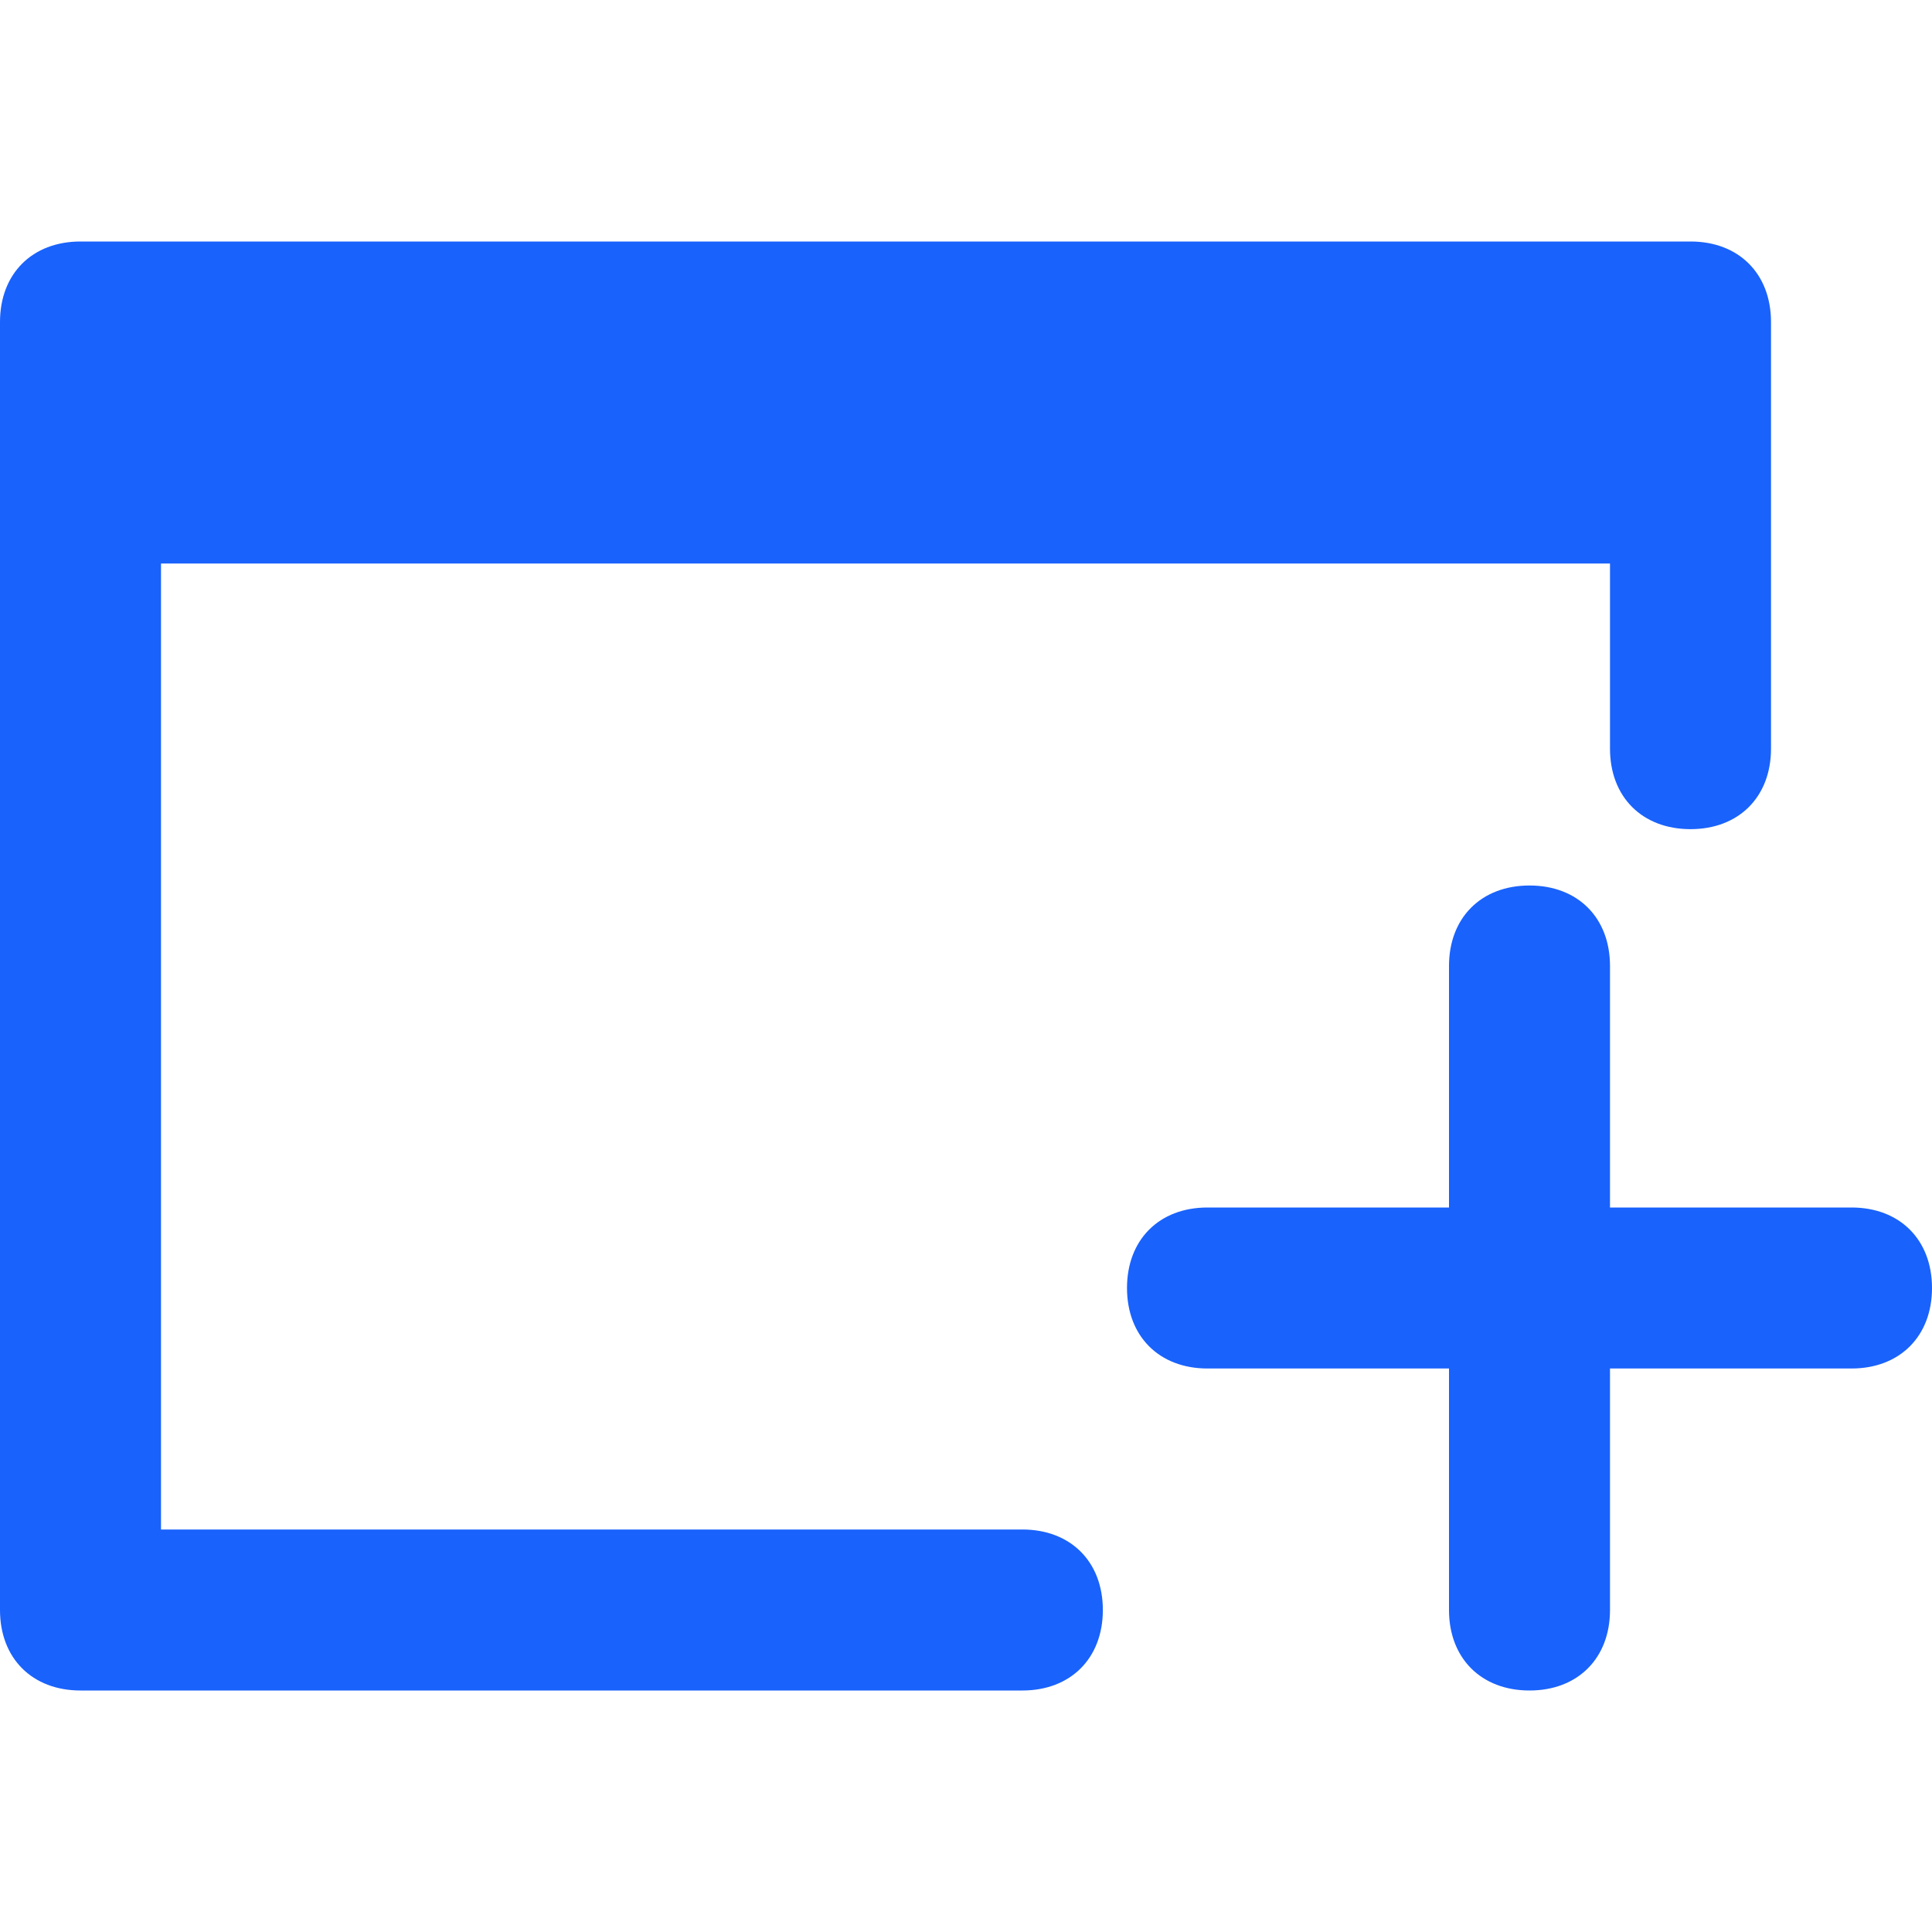
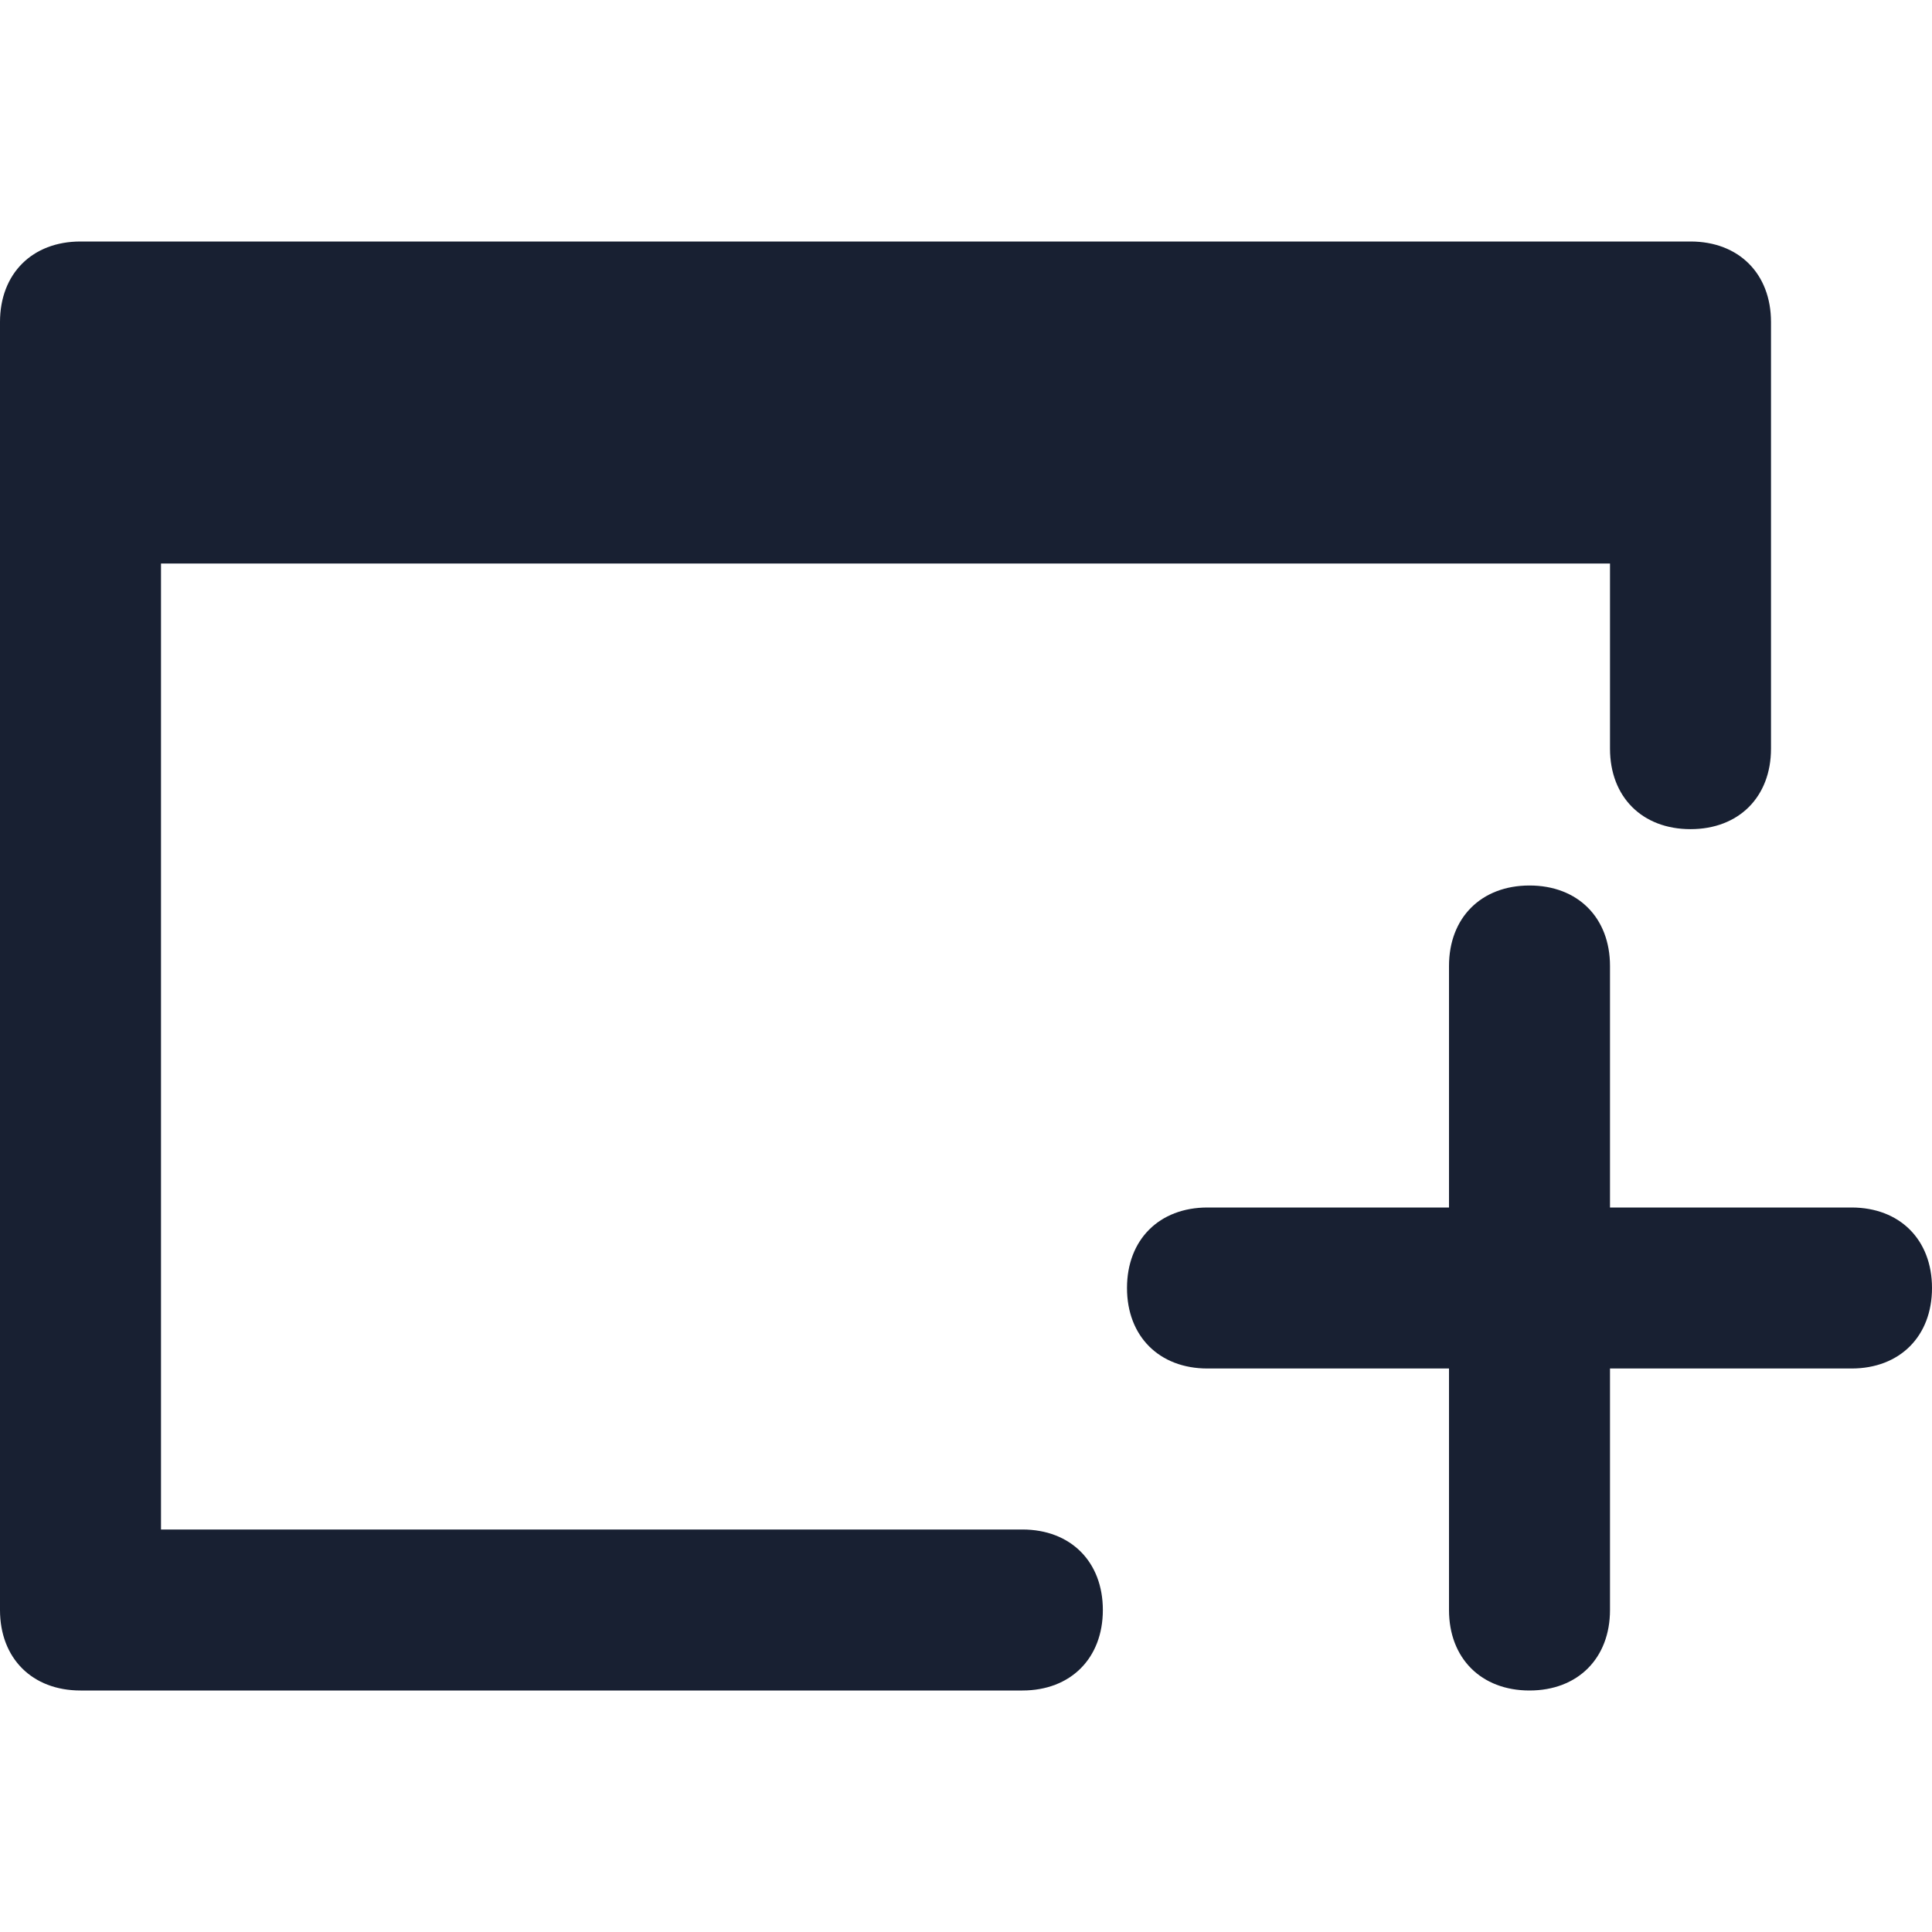
<svg xmlns="http://www.w3.org/2000/svg" id="_레이어_1" data-name="레이어_1" version="1.1" viewBox="0 0 24 24">
  <defs>
    <style>
      .st0 {
-         fill: #1962fc;
+         fill: #182032;
      }
    </style>
  </defs>
  <path class="st0" d="M21,3c.6,0,1,.4,1,1v5.3c0,.6-.4,1-1,1s-1-.4-1-1v-2.3H2v12h10.7c.6,0,1,.4,1,1s-.4,1-1,1H1c-.6,0-1-.4-1-1V4c0-.6.4-1,1-1h20ZM19,11c.6,0,1,.4,1,1v3h3c.6,0,1,.4,1,1s-.4,1-1,1h-3v3c0,.6-.4,1-1,1s-1-.4-1-1v-3h-3c-.6,0-1-.4-1-1s.4-1,1-1h3v-3c0-.6.4-1,1-1Z" />
</svg>
